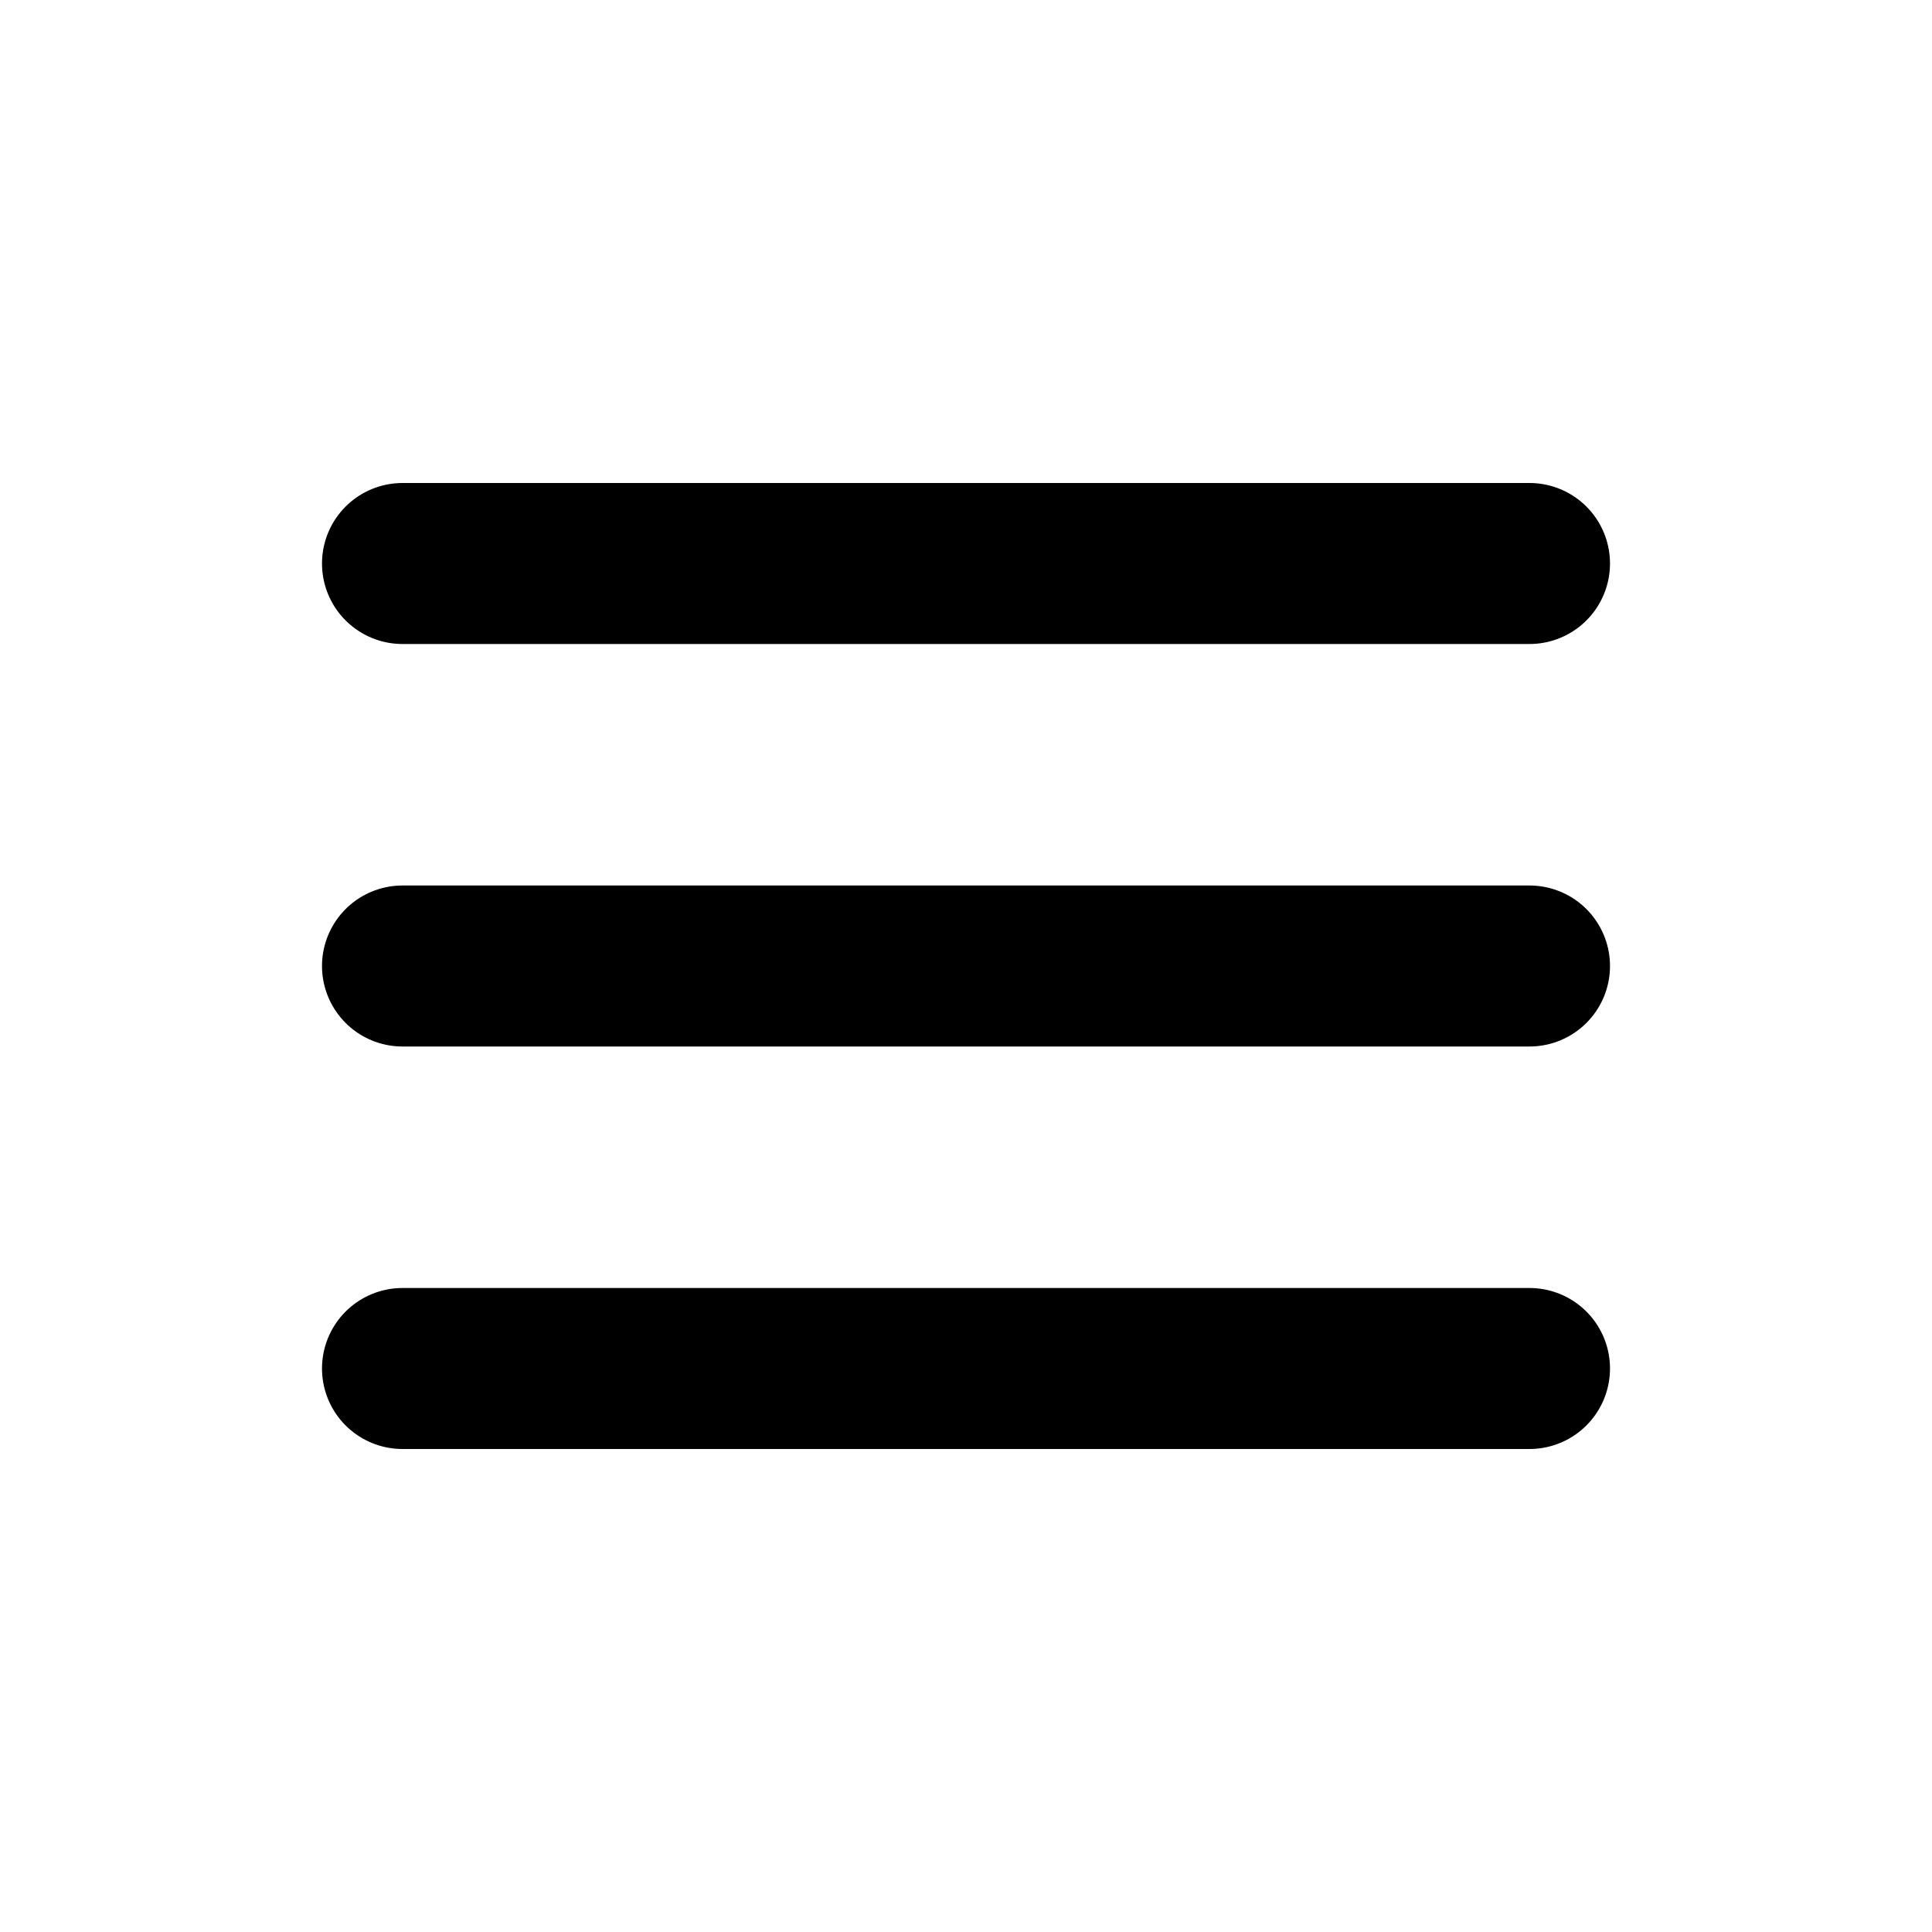
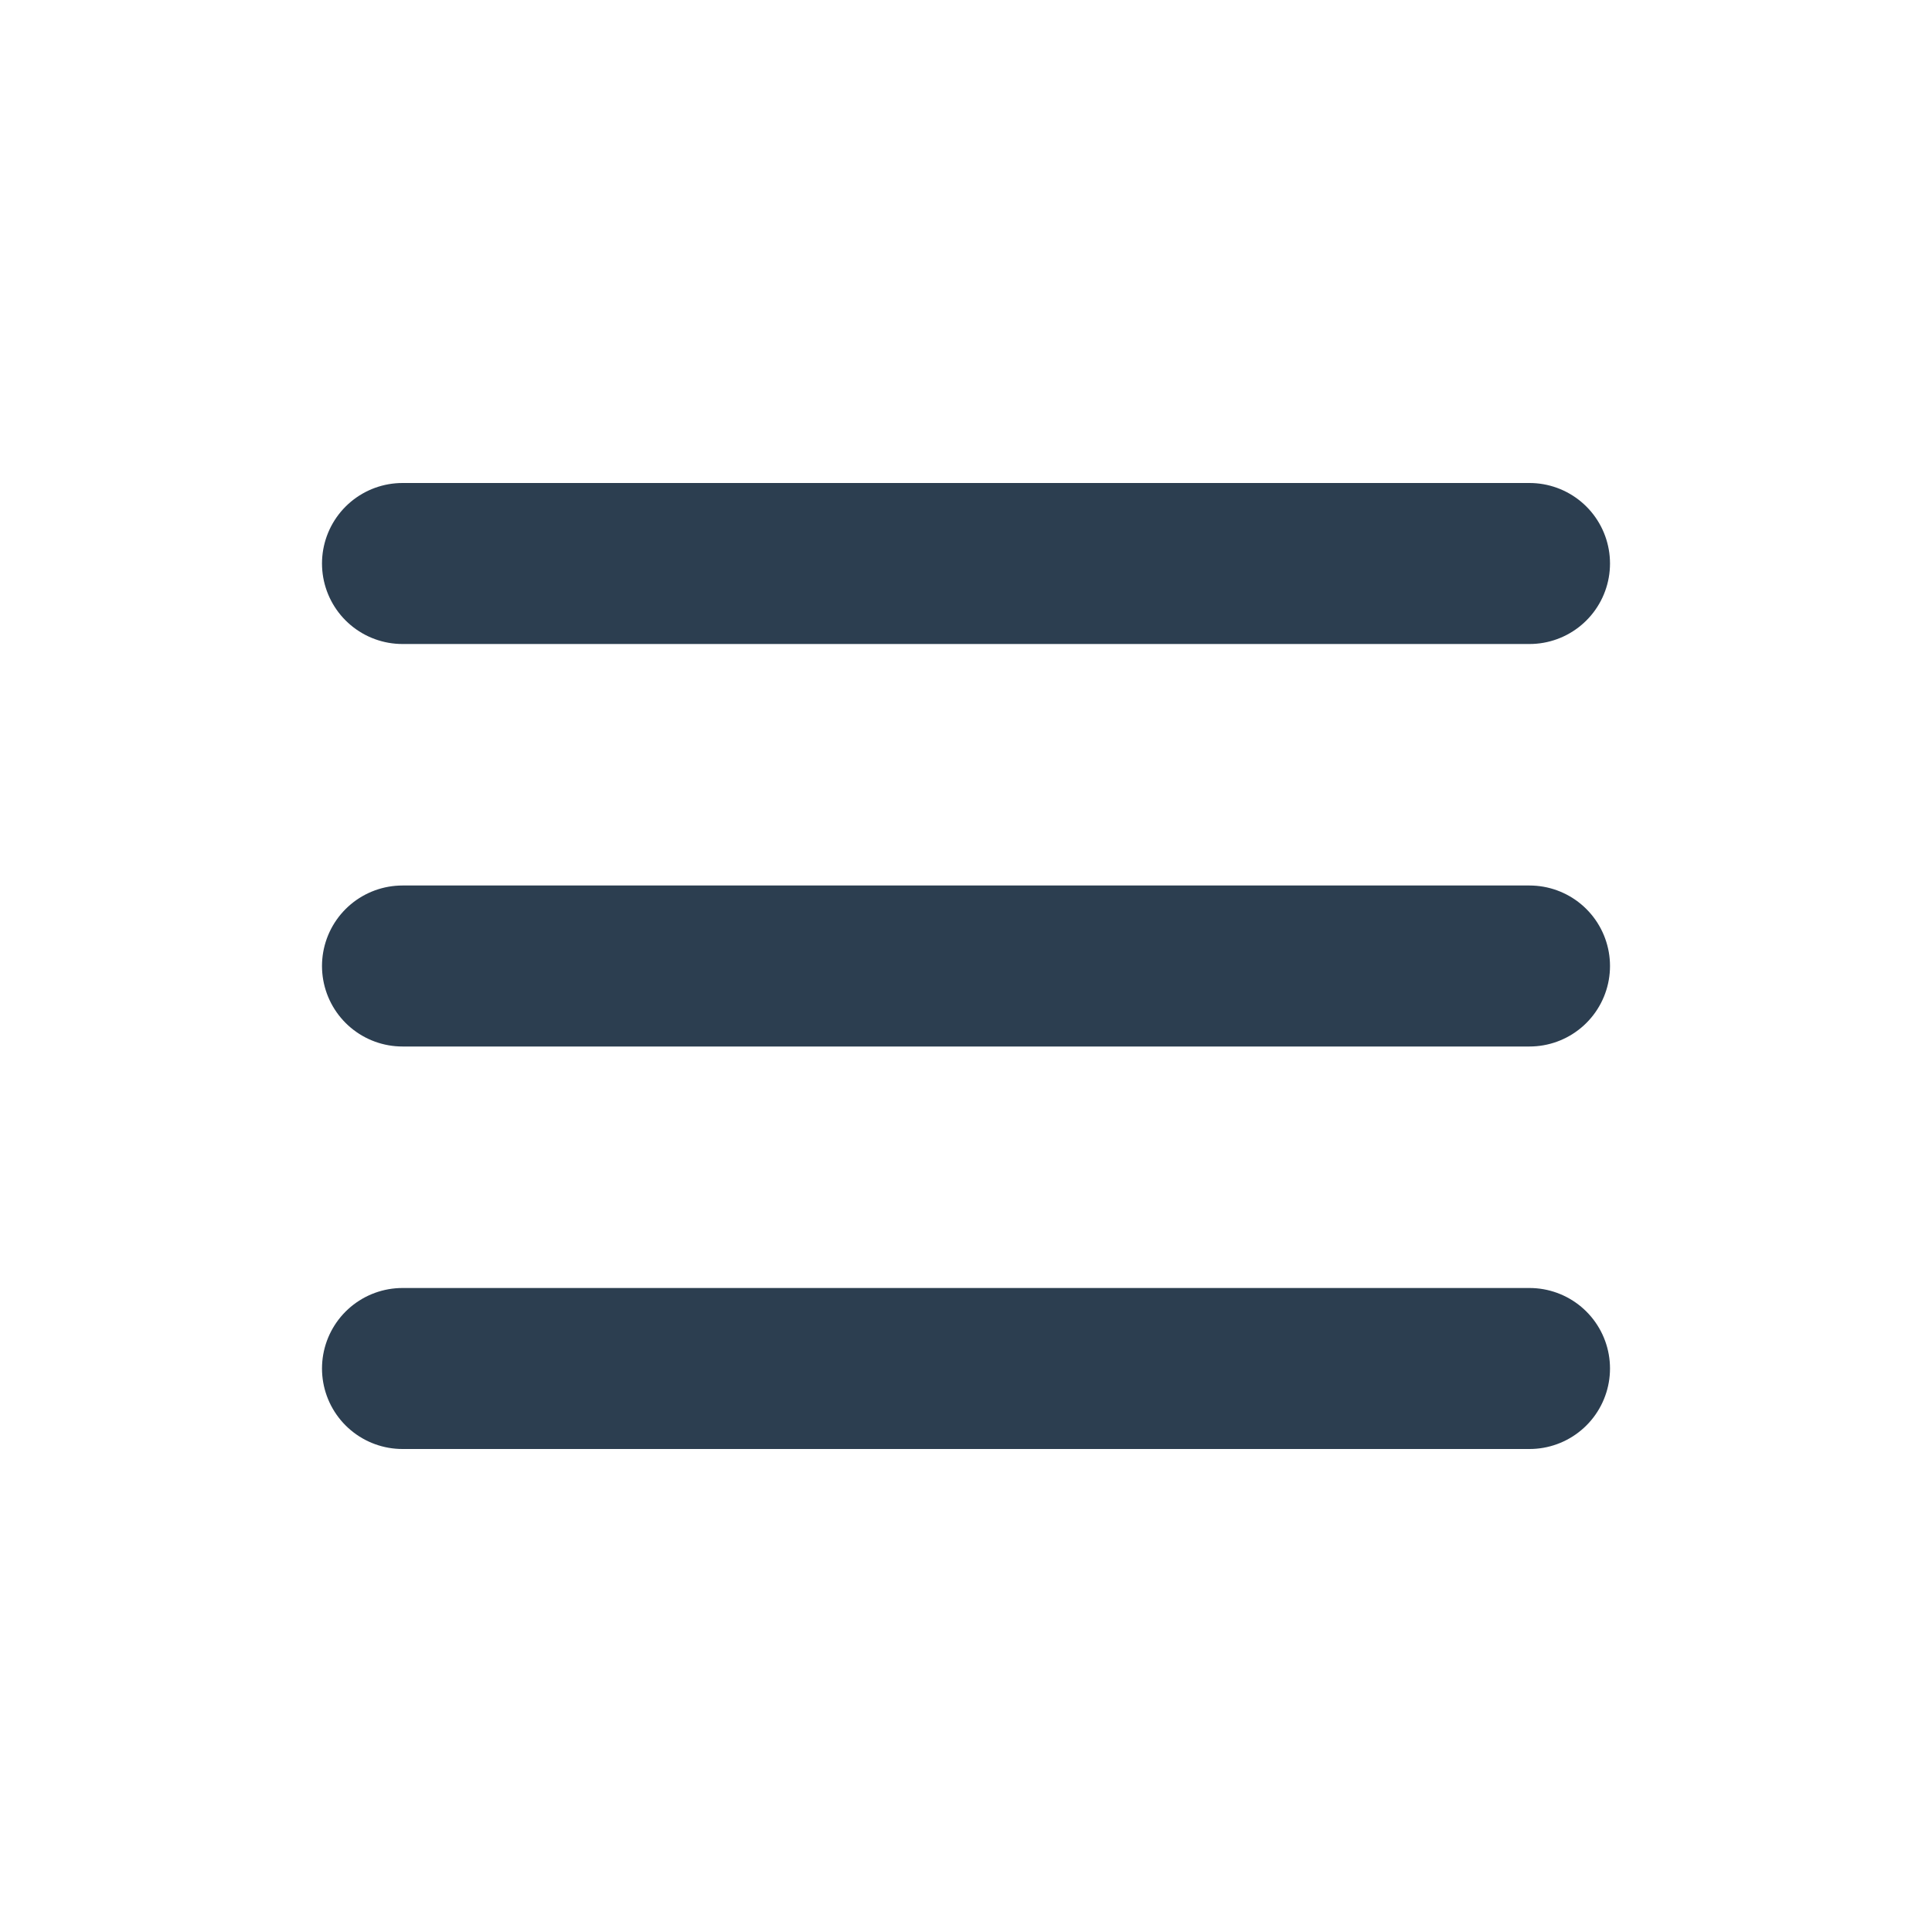
<svg xmlns="http://www.w3.org/2000/svg" width="800px" height="800px" viewBox="0 0 24 24" fill="none">
  <g id="Menu / Hamburger_MD">
-     <path id="Vector" d="M5 17H19M5 12H19M5 7H19" stroke="#000000" stroke-width="2" stroke-linecap="round" stroke-linejoin="round" />
+     <path id="Vector" d="M5 17H19M5 12H19M5 7H19" stroke="#2c3e50" stroke-width="2" stroke-linecap="round" stroke-linejoin="round" />
  </g>
</svg>
